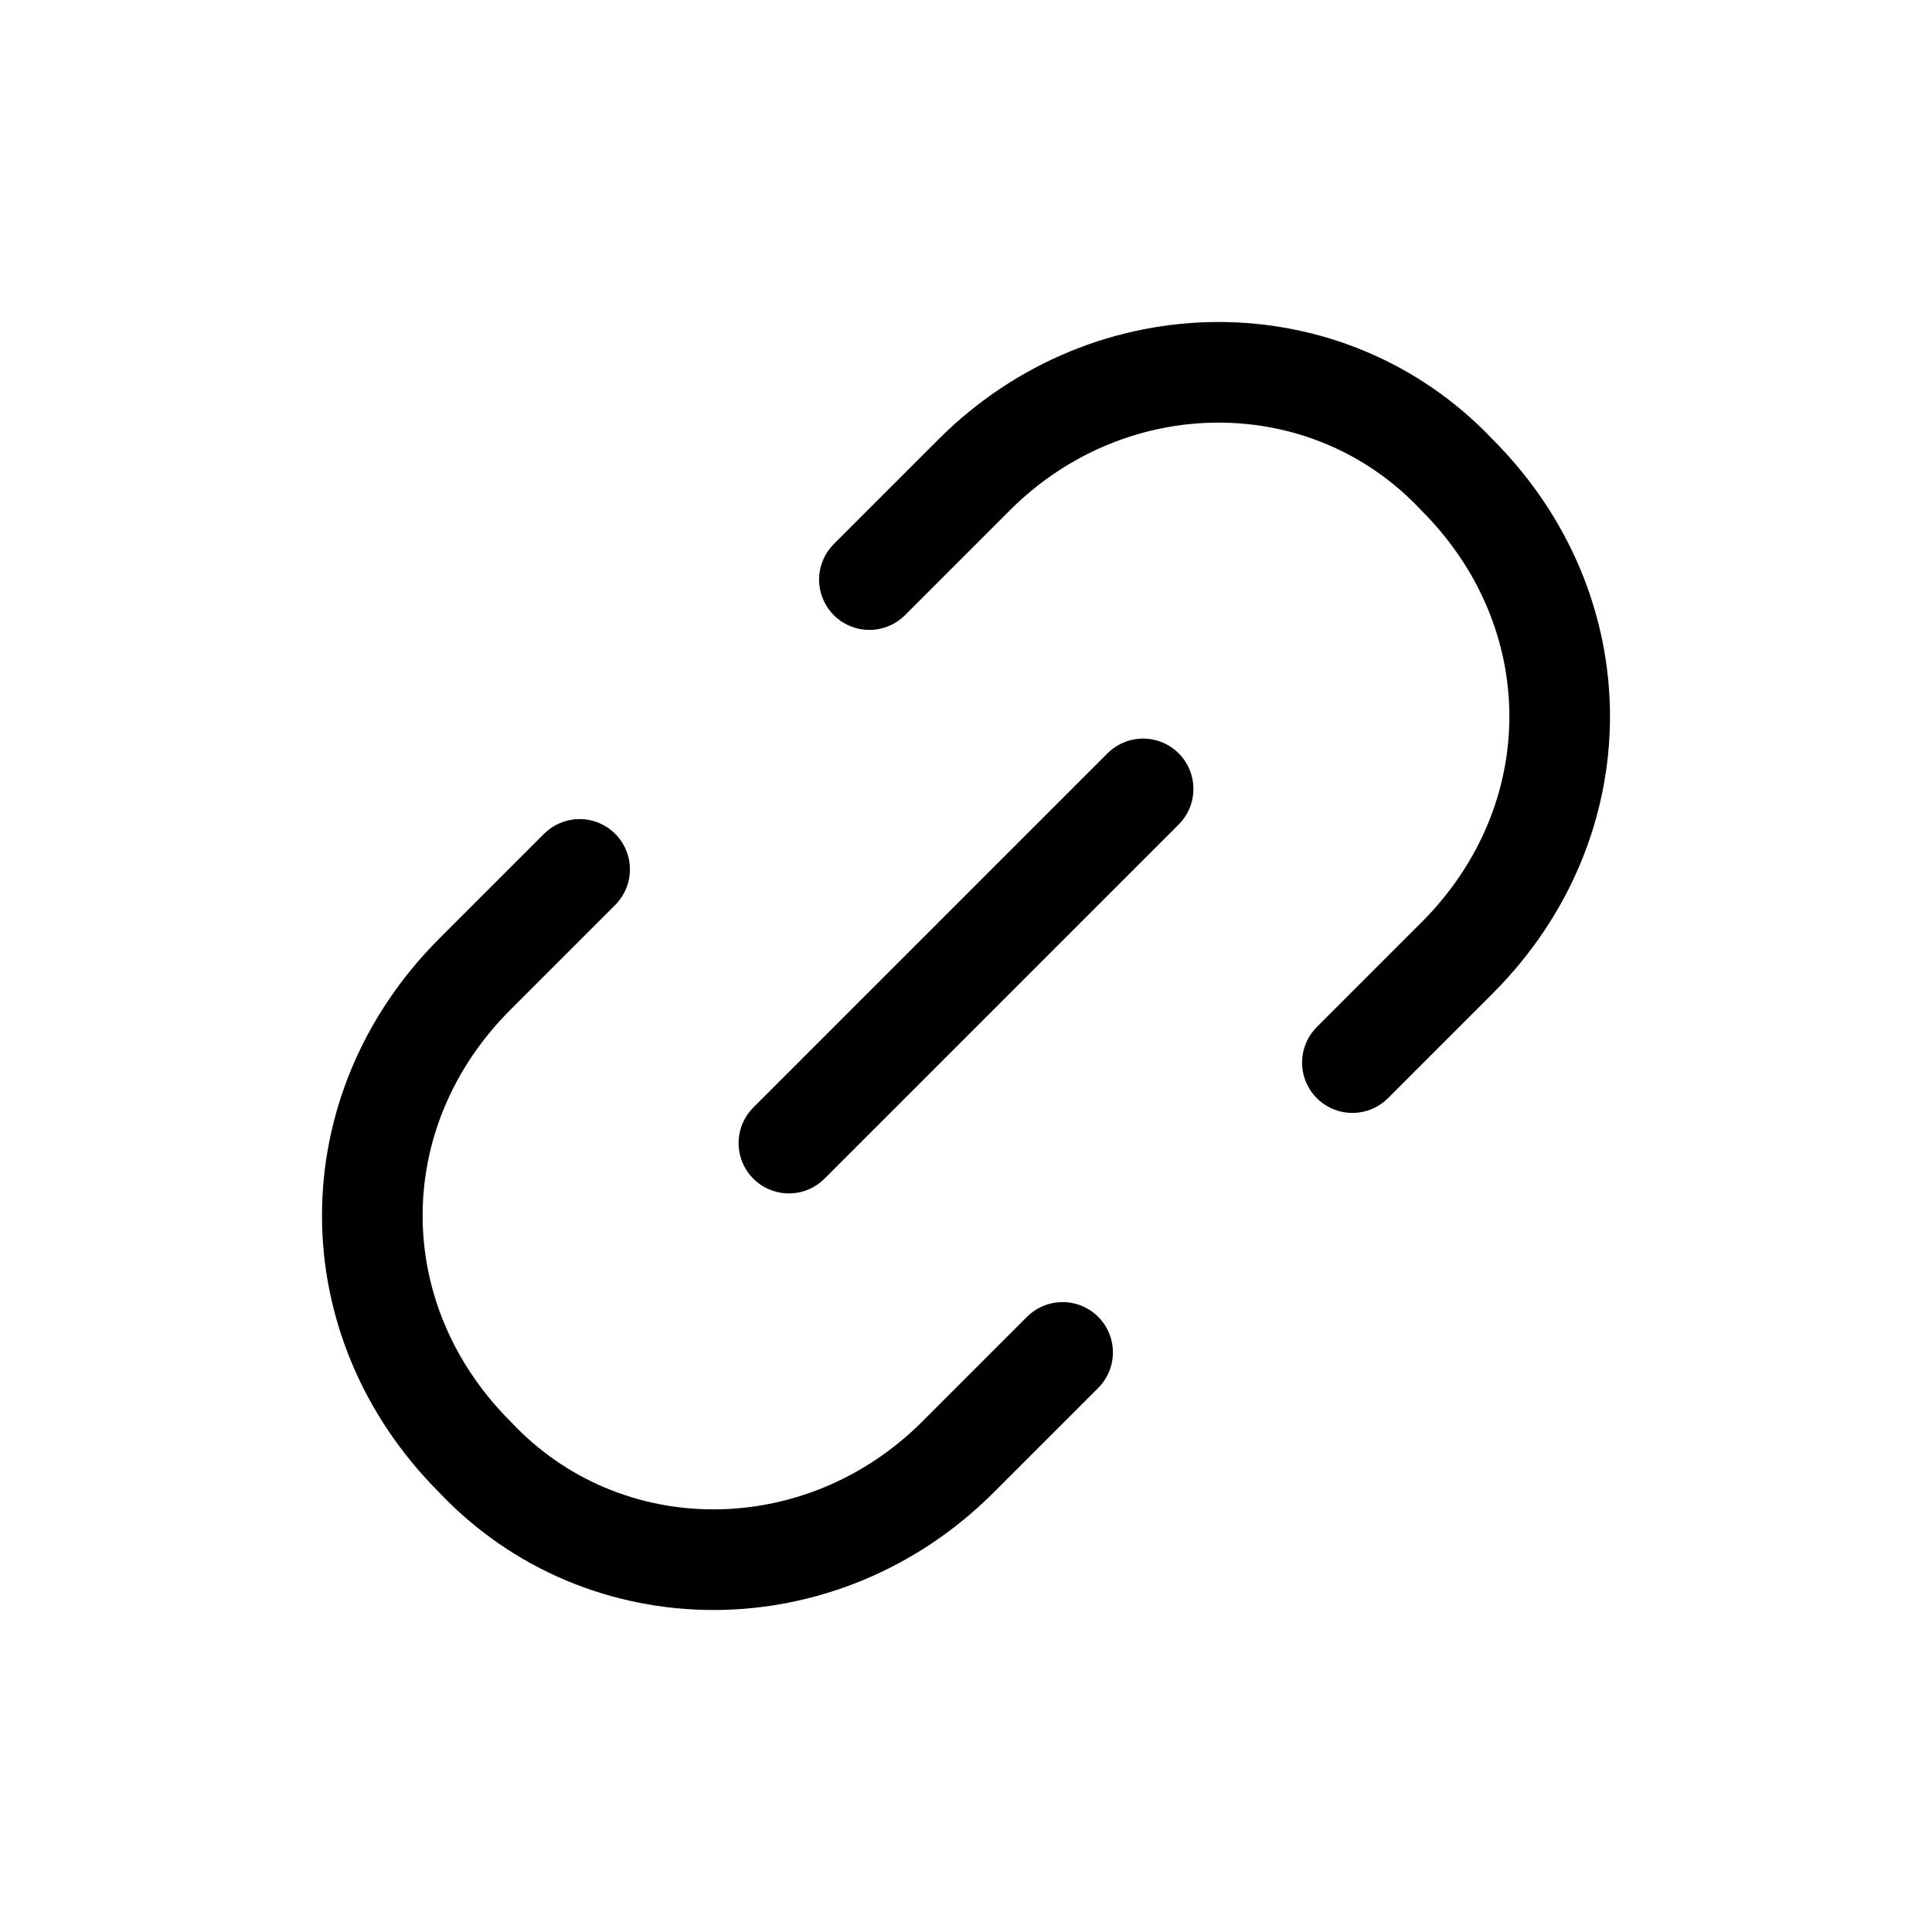
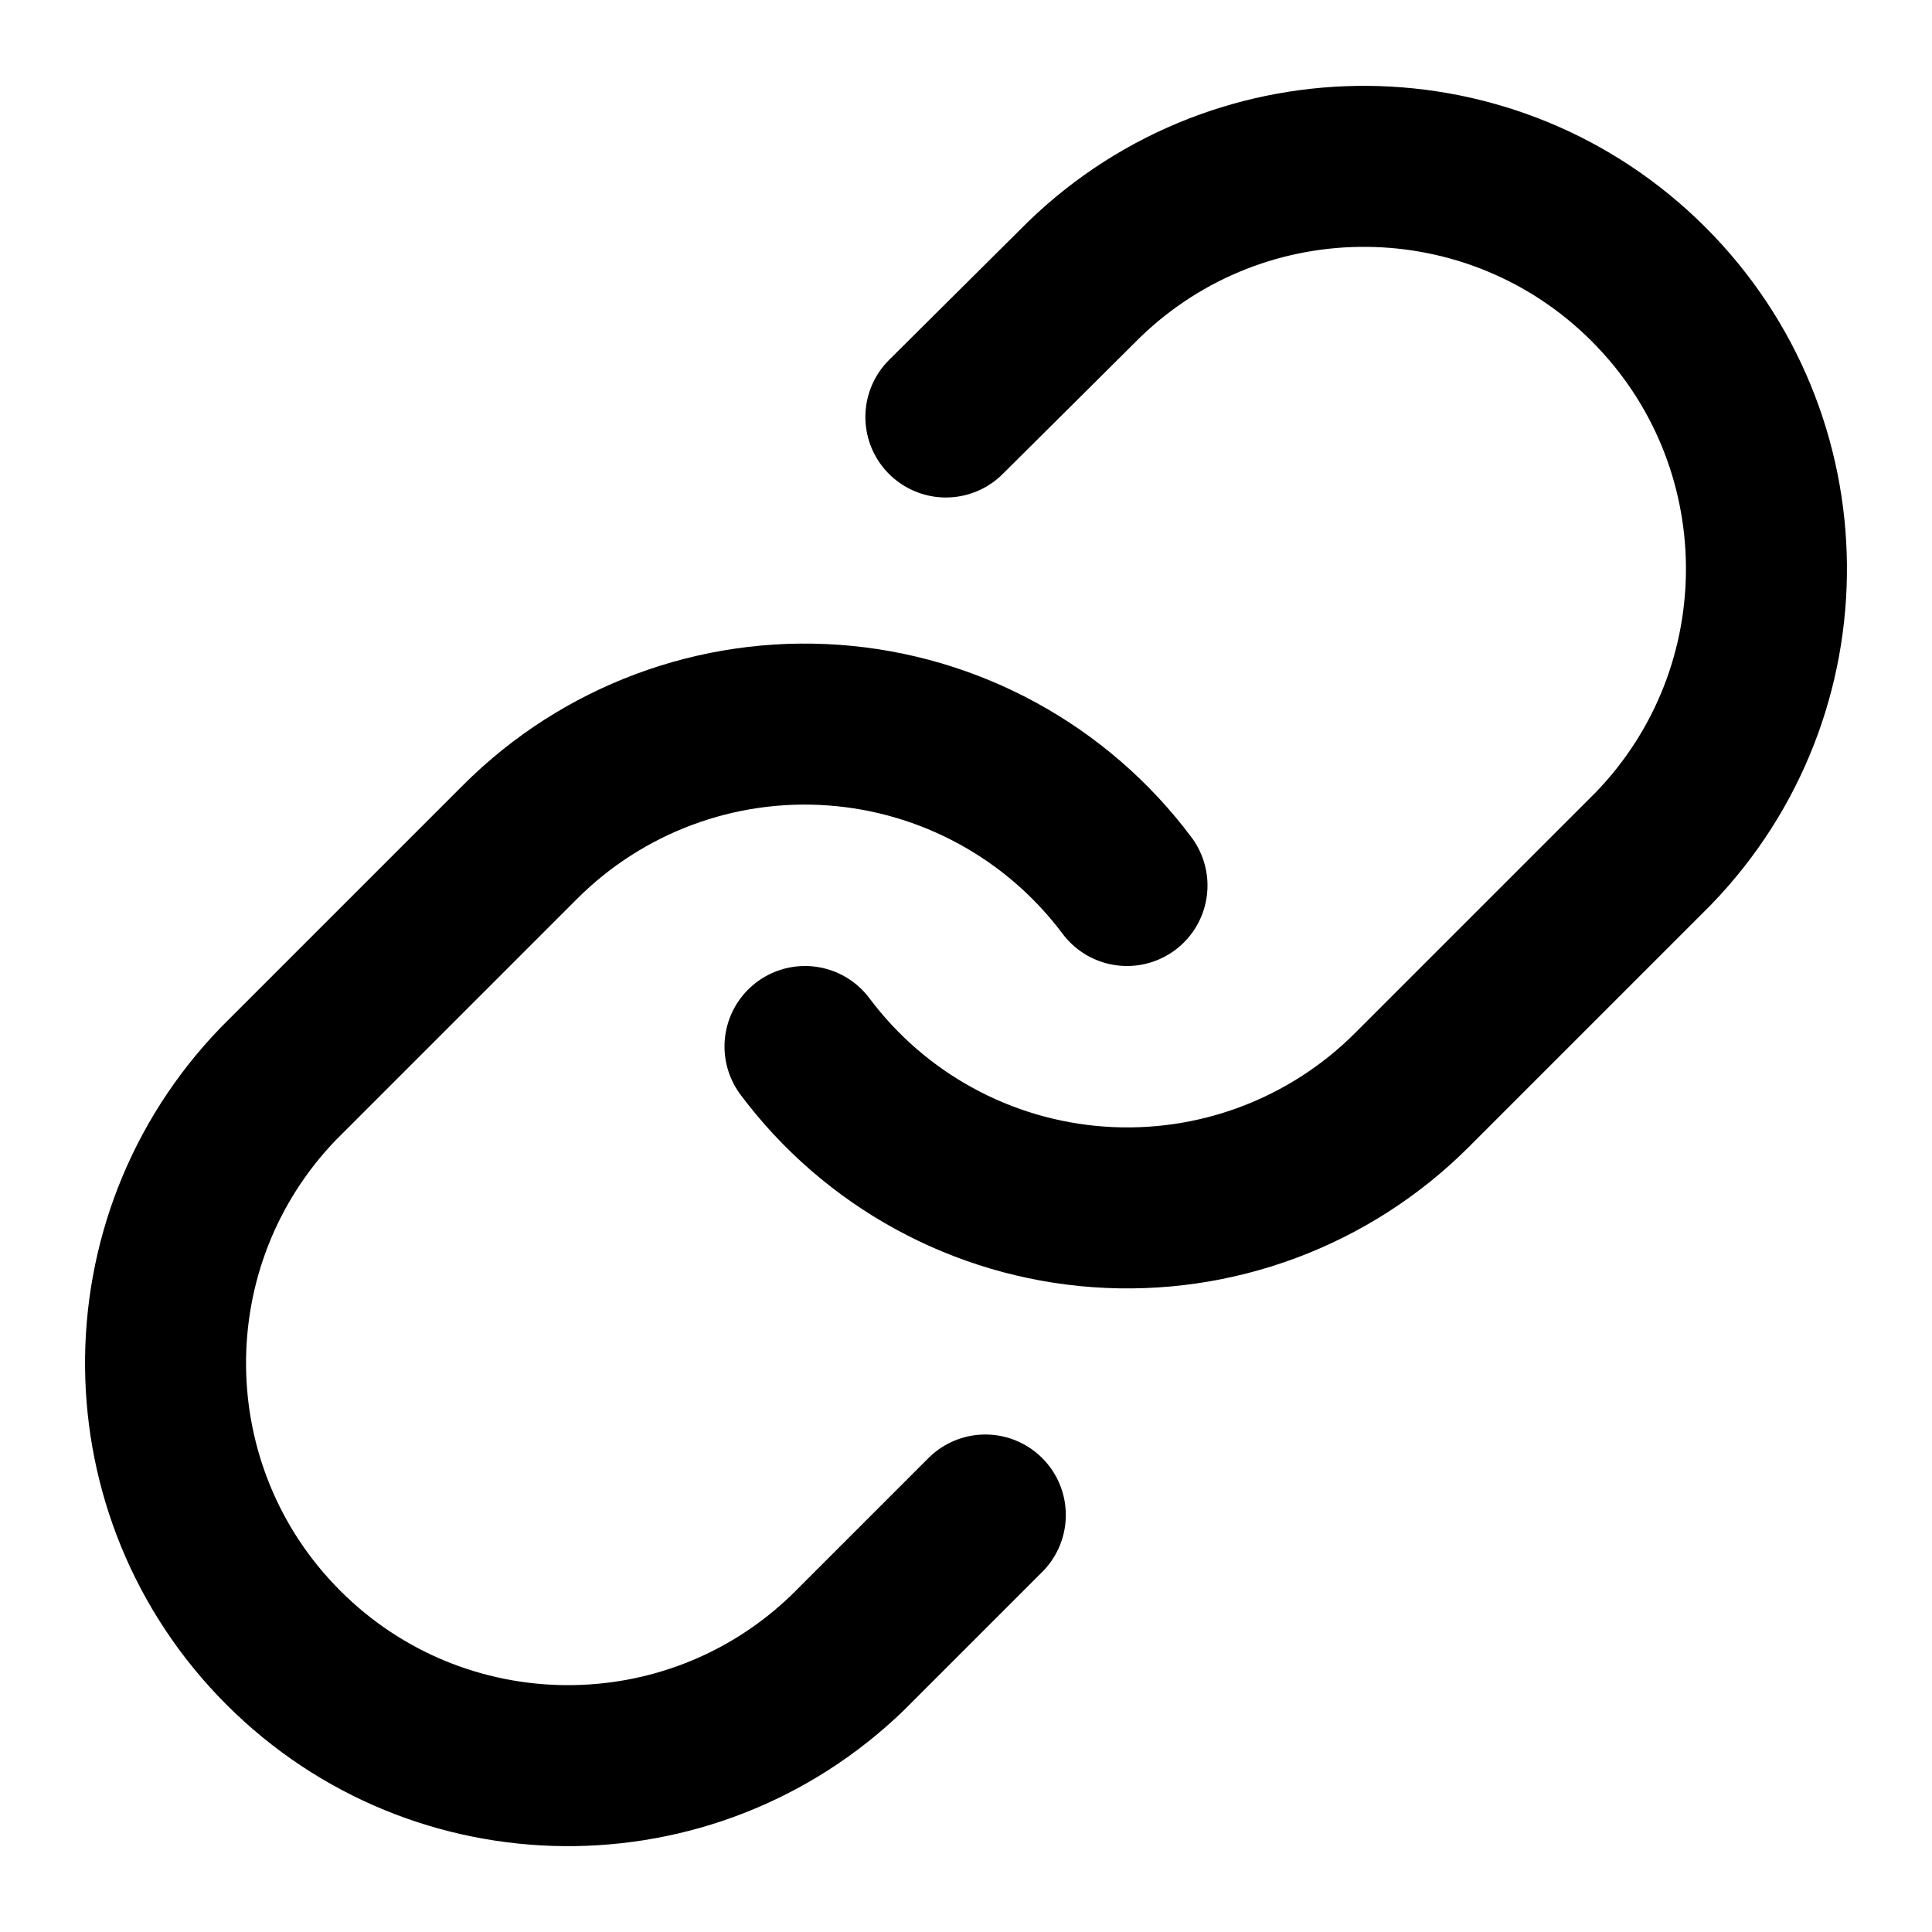
- <svg xmlns="http://www.w3.org/2000/svg" width="24" height="24" viewBox="0 0 24 24" fill="none">
-   <g stroke="currentColor" stroke-width="1.25" stroke-linecap="round" stroke-linejoin="round">
-     <path d="M9.8 14.2L14.2 9.8" />
-     <path d="M10.8 7.2L12.1 5.9C13.8 4.2 16.5 4.2 18.1 5.9C19.8 7.6 19.8 10.2 18.1 11.9L16.8 13.2" />
-     <path d="M13.2 16.8L11.9 18.1C10.2 19.8 7.5 19.8 5.9 18.1C4.2 16.4 4.2 13.8 5.9 12.1L7.2 10.8" />
-   </g>
+ <svg xmlns="http://www.w3.org/2000/svg" width="24" height="24" viewBox="0 0 24 24" fill="none" stroke="currentColor" stroke-width="2" stroke-linecap="round" stroke-linejoin="round">
+   <path d="M10 13a5 5 0 0 0 7.54.54l3-3a5 5 0 0 0-7.07-7.07l-1.72 1.71" />
+   <path d="M14 11a5 5 0 0 0-7.54-.54l-3 3a5 5 0 0 0 7.07 7.07l1.71-1.71" />
</svg>
